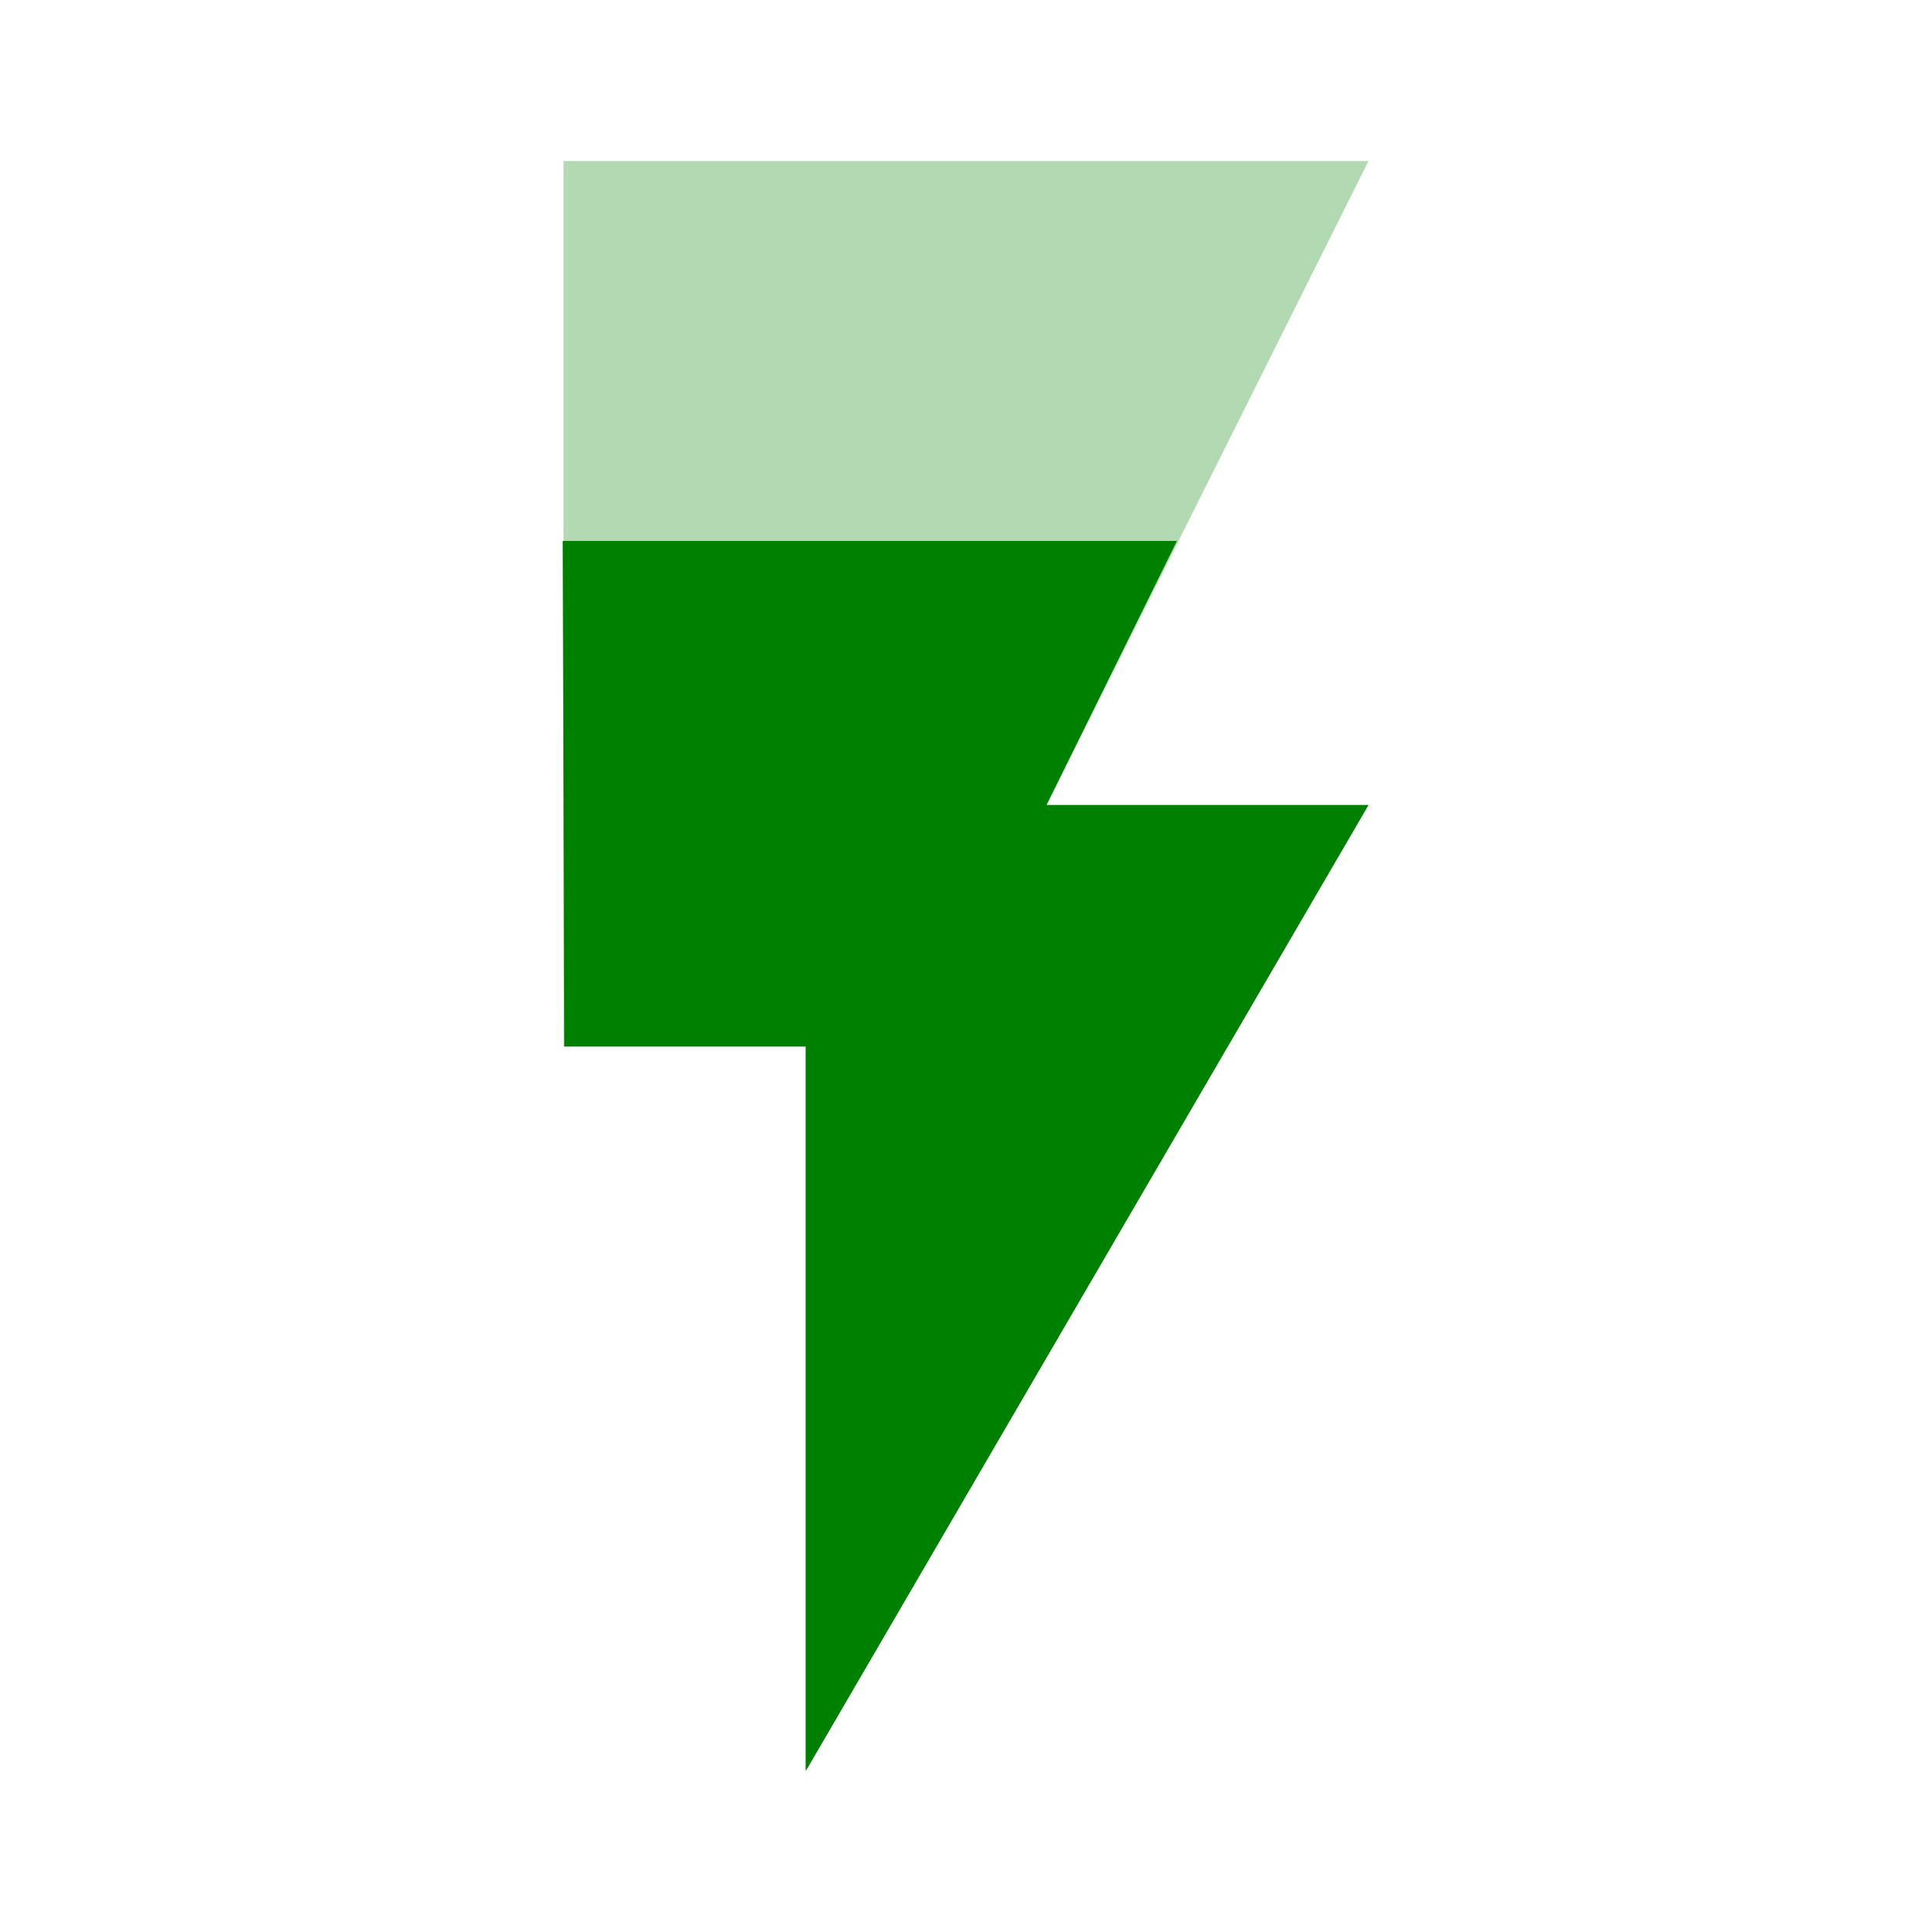
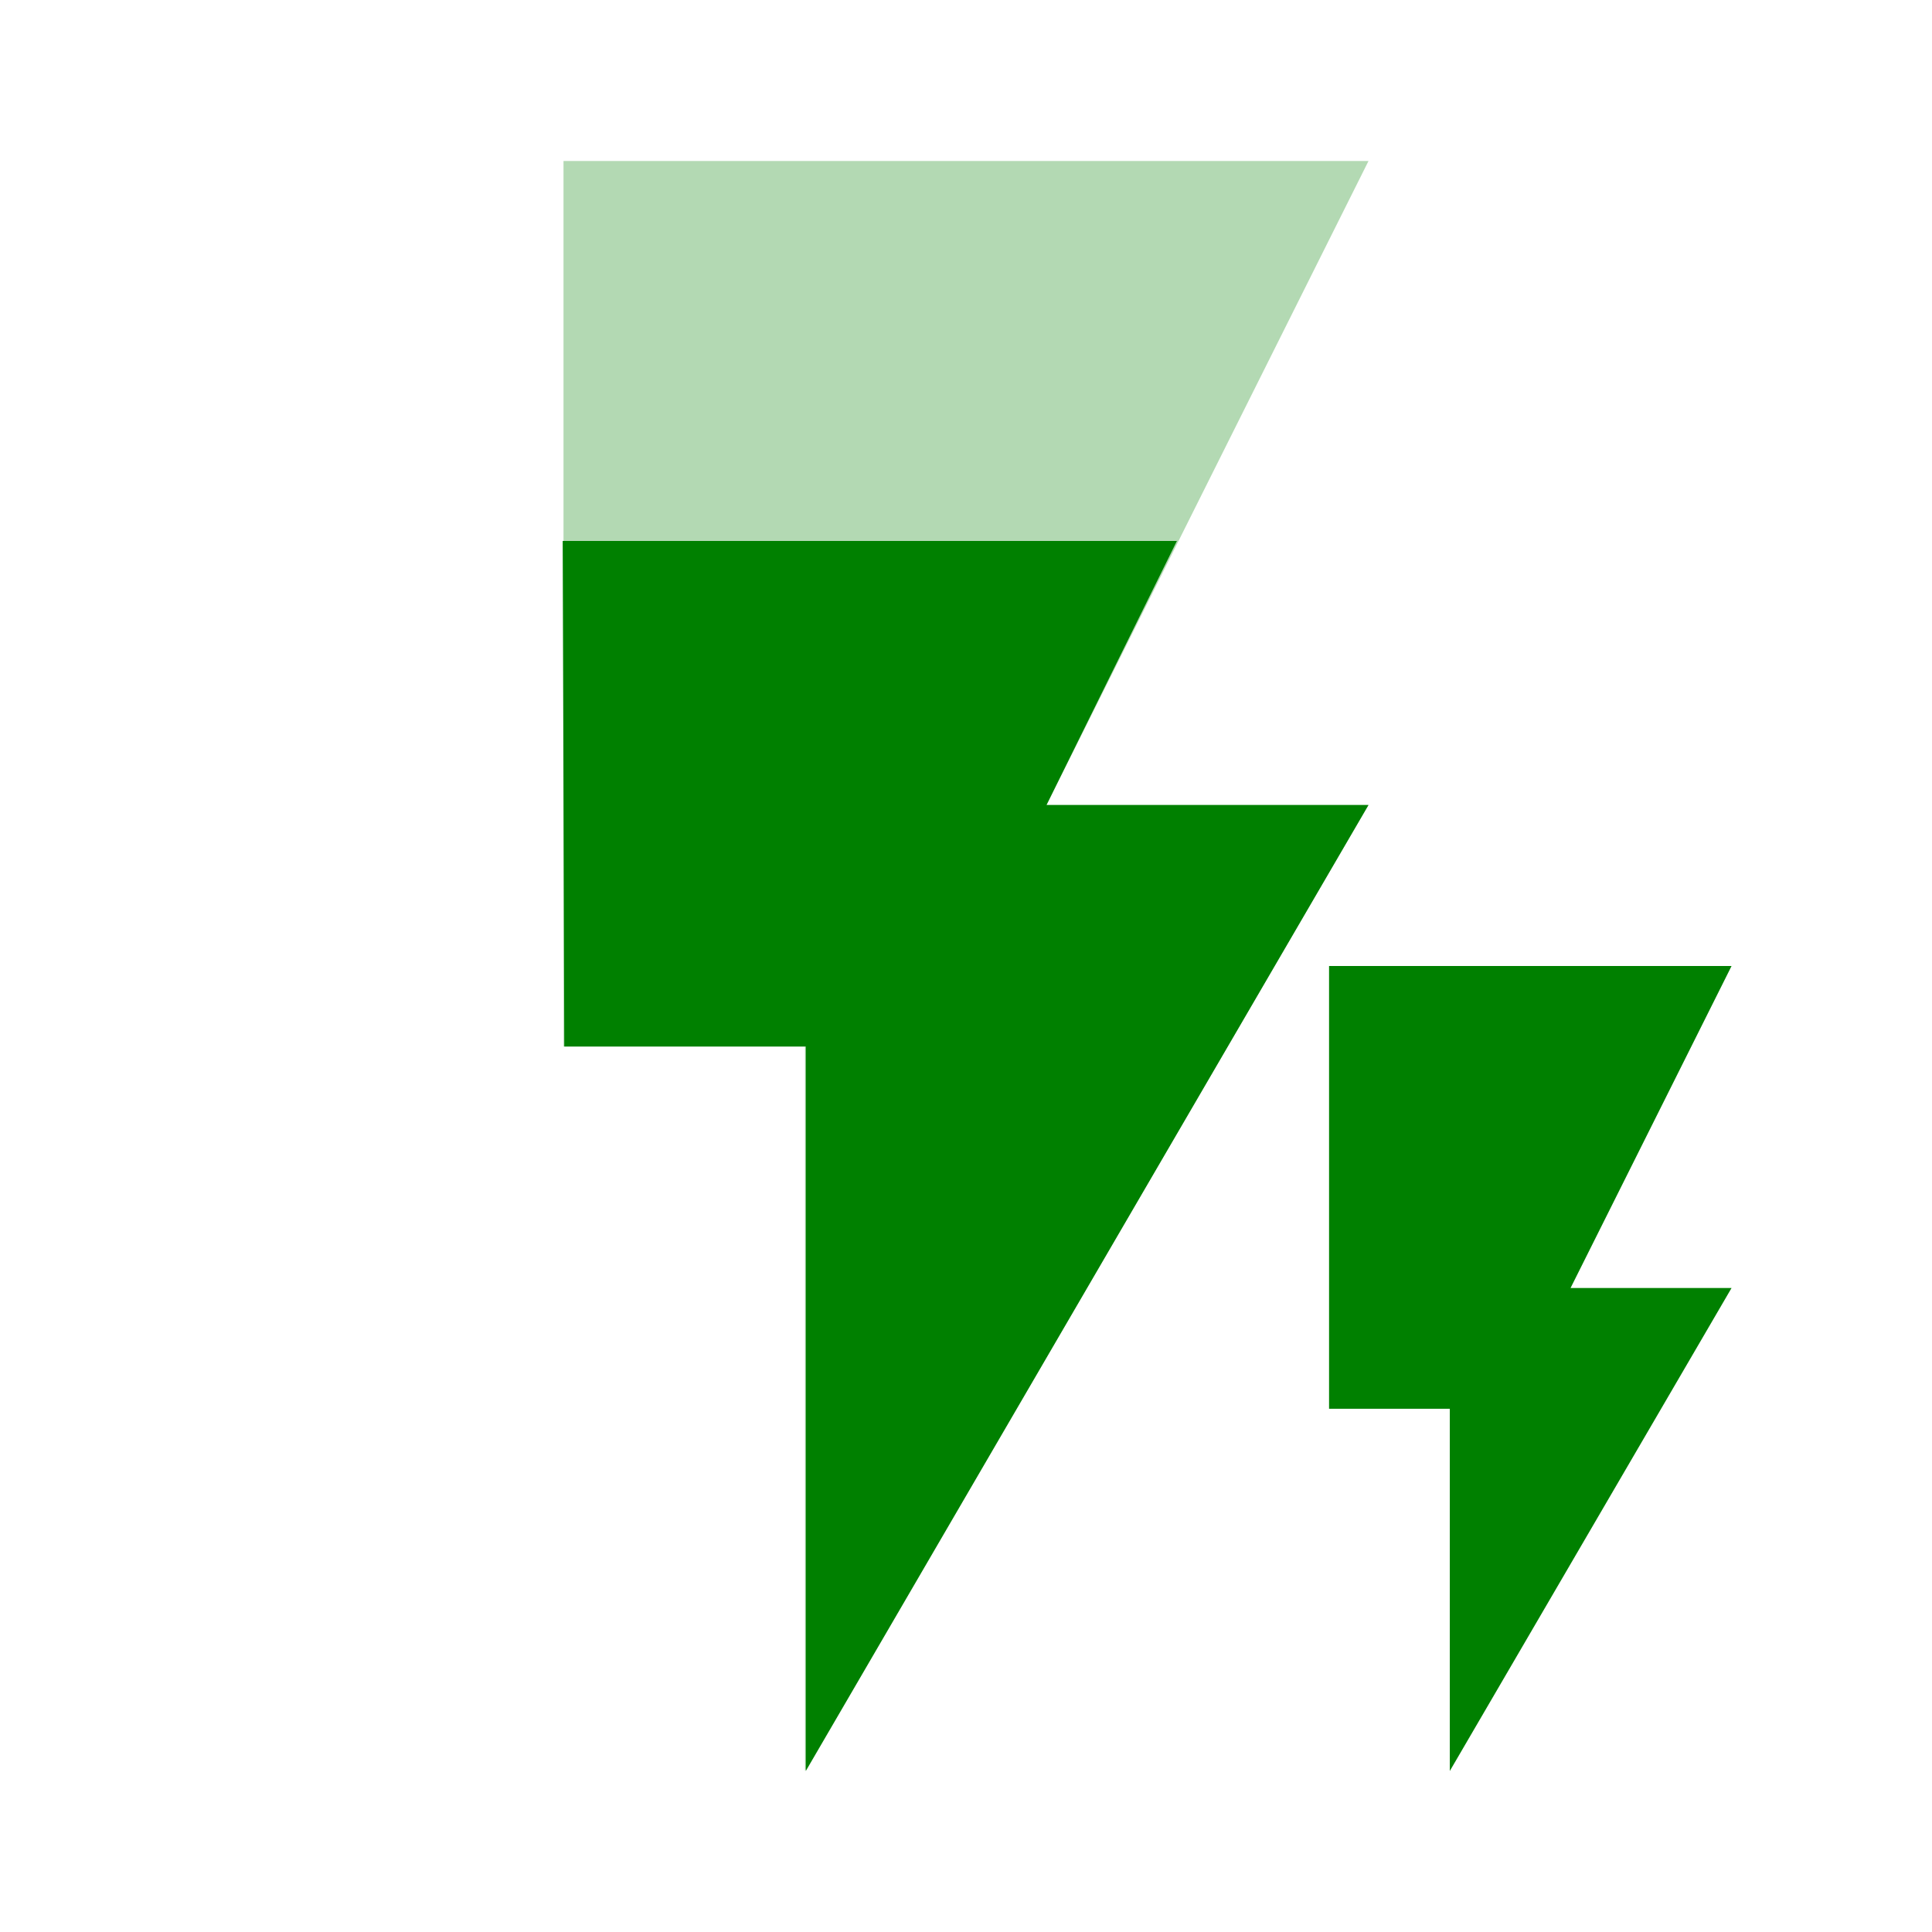
<svg xmlns="http://www.w3.org/2000/svg" height="24" width="24">
  <path d="M7 2v11h3v9l7-12h-4l4-8z" fill="green" fill-opacity=".3" />
-   <path d="M17 10h-4l1.62-3.28H6.99L7.01 13h3v9z" fill="green" />
+   <path d="M17 10h-4l1.62-3.28H6.99L7.01 13h3v9zM16.51 12v5.5h1.5V22l3.5-6h-2l2-4z" fill="green" />
</svg>
